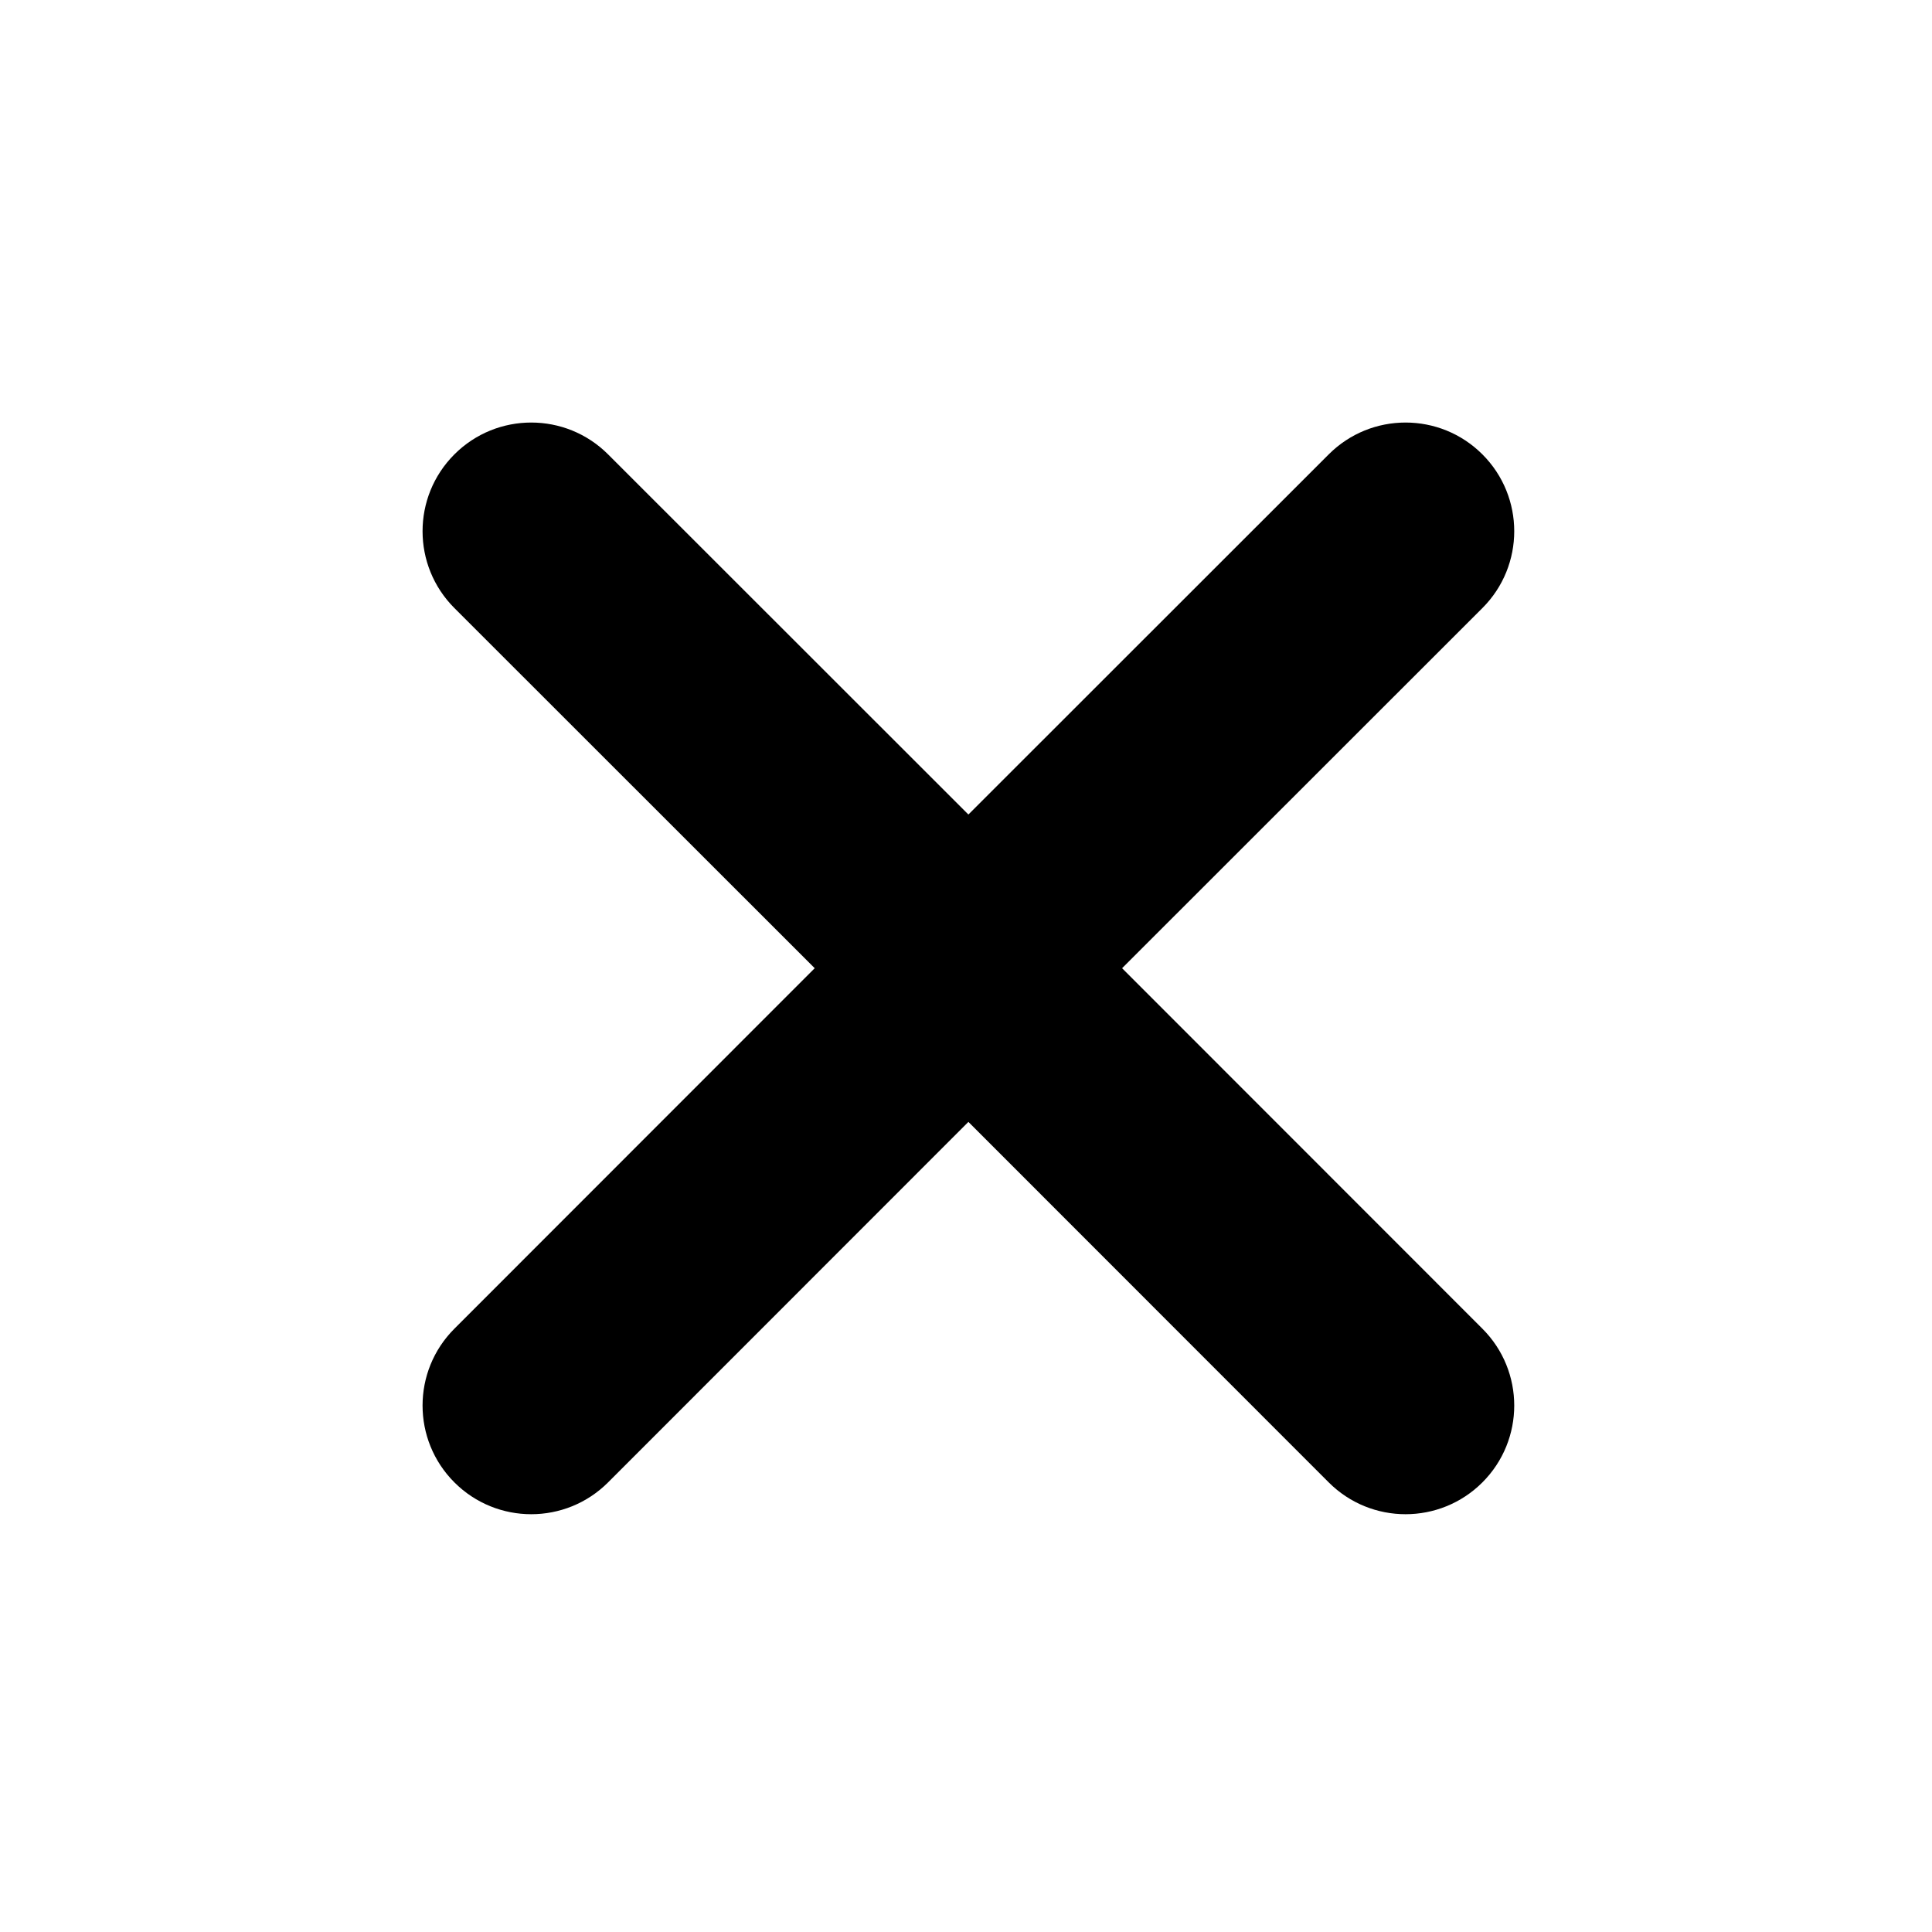
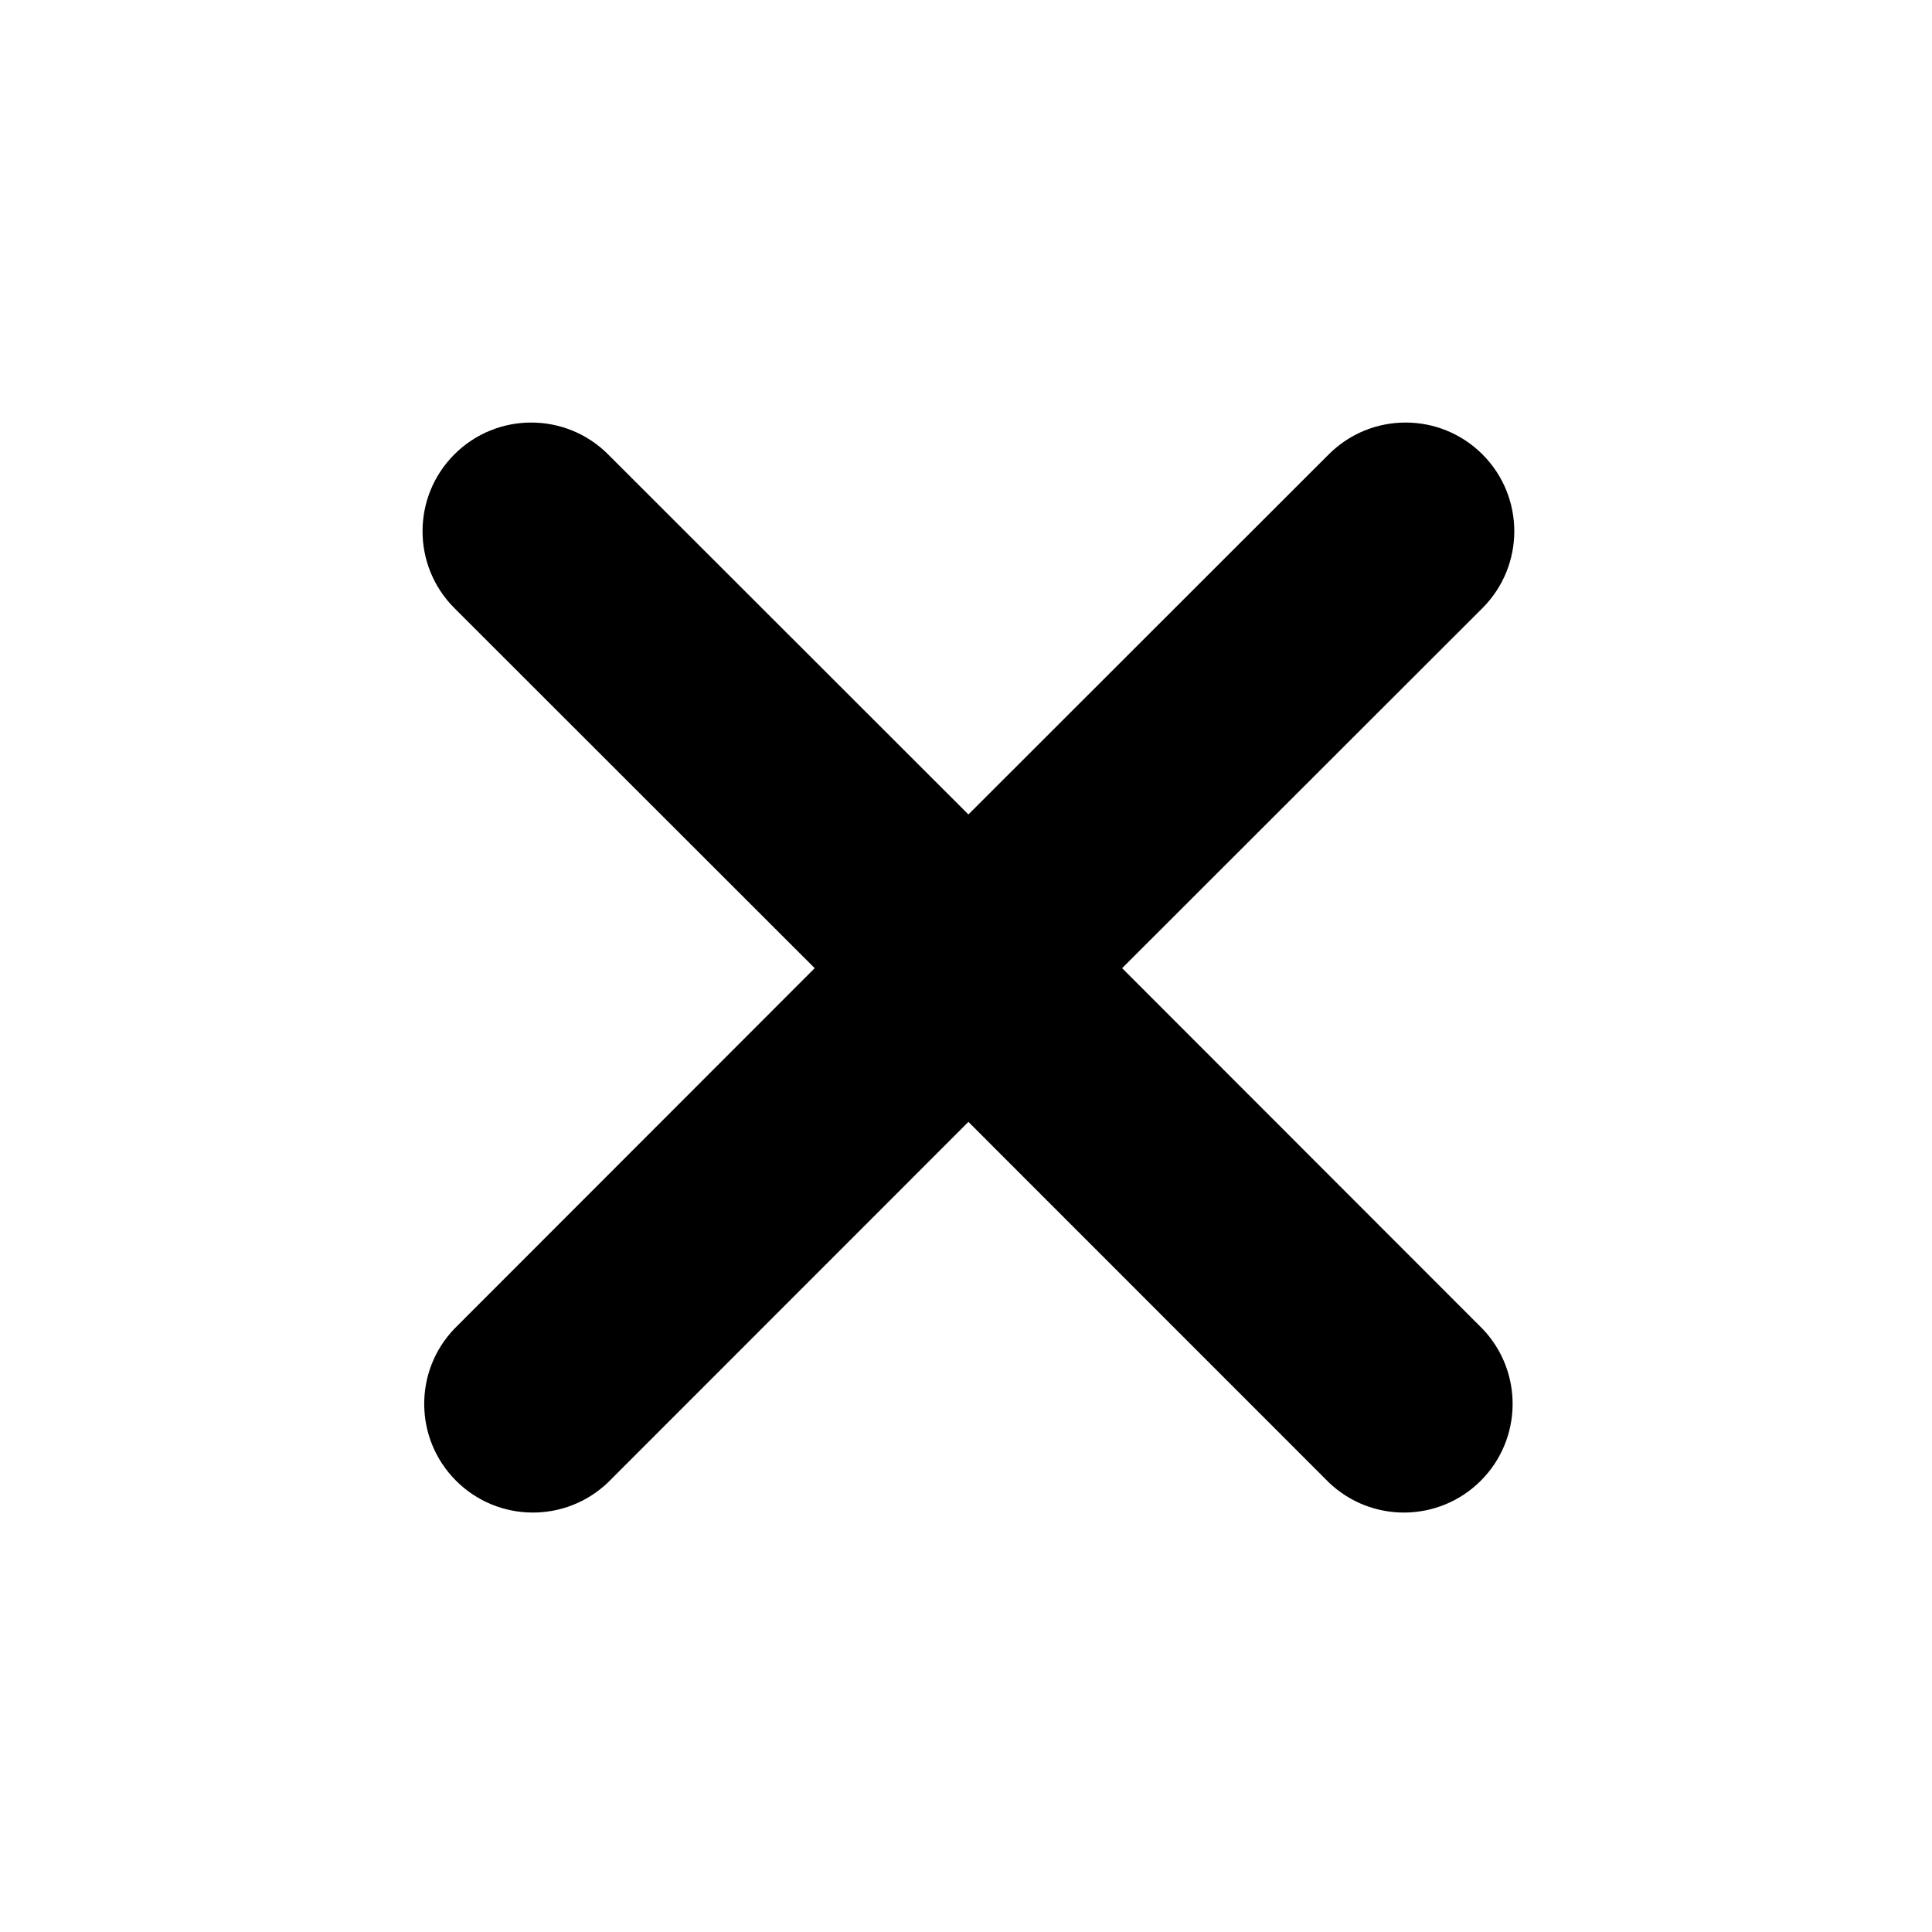
- <svg xmlns="http://www.w3.org/2000/svg" xmlns:xlink="http://www.w3.org/1999/xlink" width="16" height="16">
-   <defs>
-     <path id="g0mzx22voa" d="M8.54 2.52a.9.9 0 01.9.9l-.001 4.219 4.221.001a.9.9 0 010 1.8l-4.221-.001.001 4.221a.9.9 0 01-1.8 0l-.001-4.221-4.219.001a.9.9 0 010-1.8l4.219-.001.001-4.219a.9.9 0 01.9-.9z" />
-   </defs>
-   <use fill="#000" transform="rotate(45 8.908 7.652)" xlink:href="#g0mzx22voa" fill-rule="evenodd" />
+ <svg xmlns="http://www.w3.org/2000/svg" width="16" height="16">
+   <path d="M12.277 3.763a.9.9 0 010 1.273L9.293 8.018l2.984 2.986a.9.9 0 01-1.273 1.272L8.02 9.291l-2.984 2.985a.9.9 0 01-1.273-1.272l2.984-2.986-2.984-2.982a.9.9 0 011.273-1.273L8.02 6.745l2.984-2.982a.9.9 0 011.273 0z" />
</svg>
